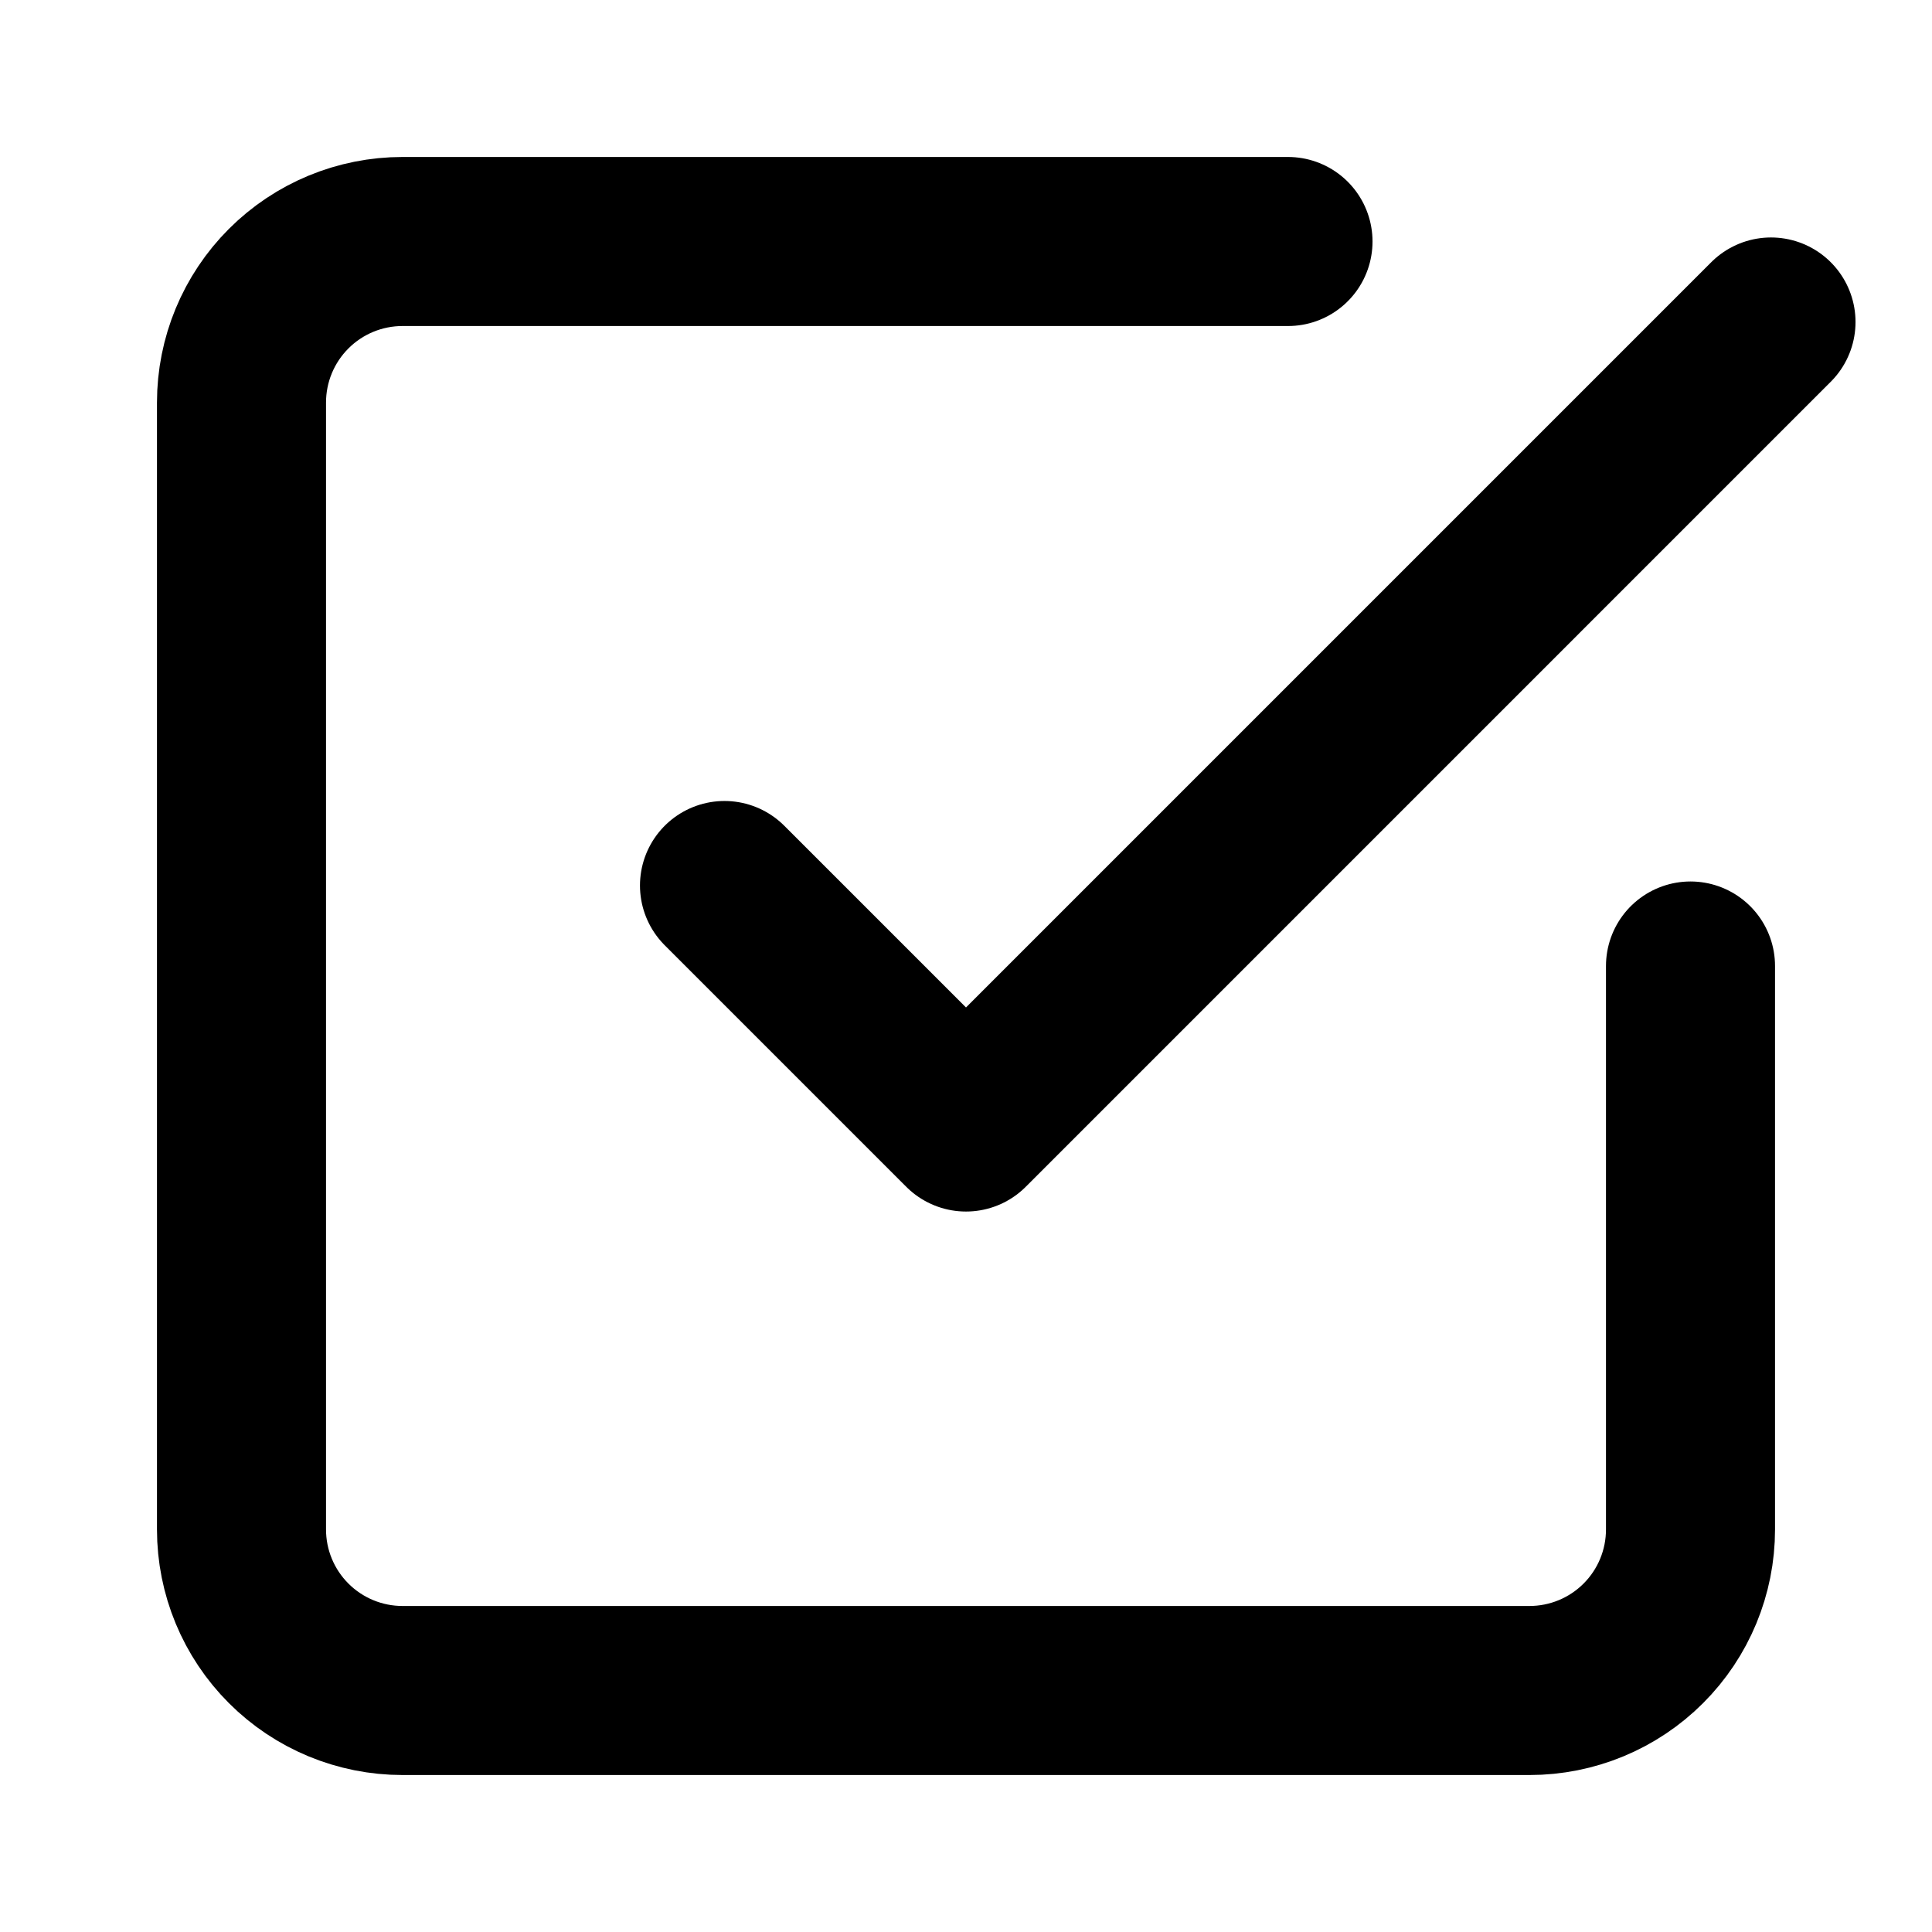
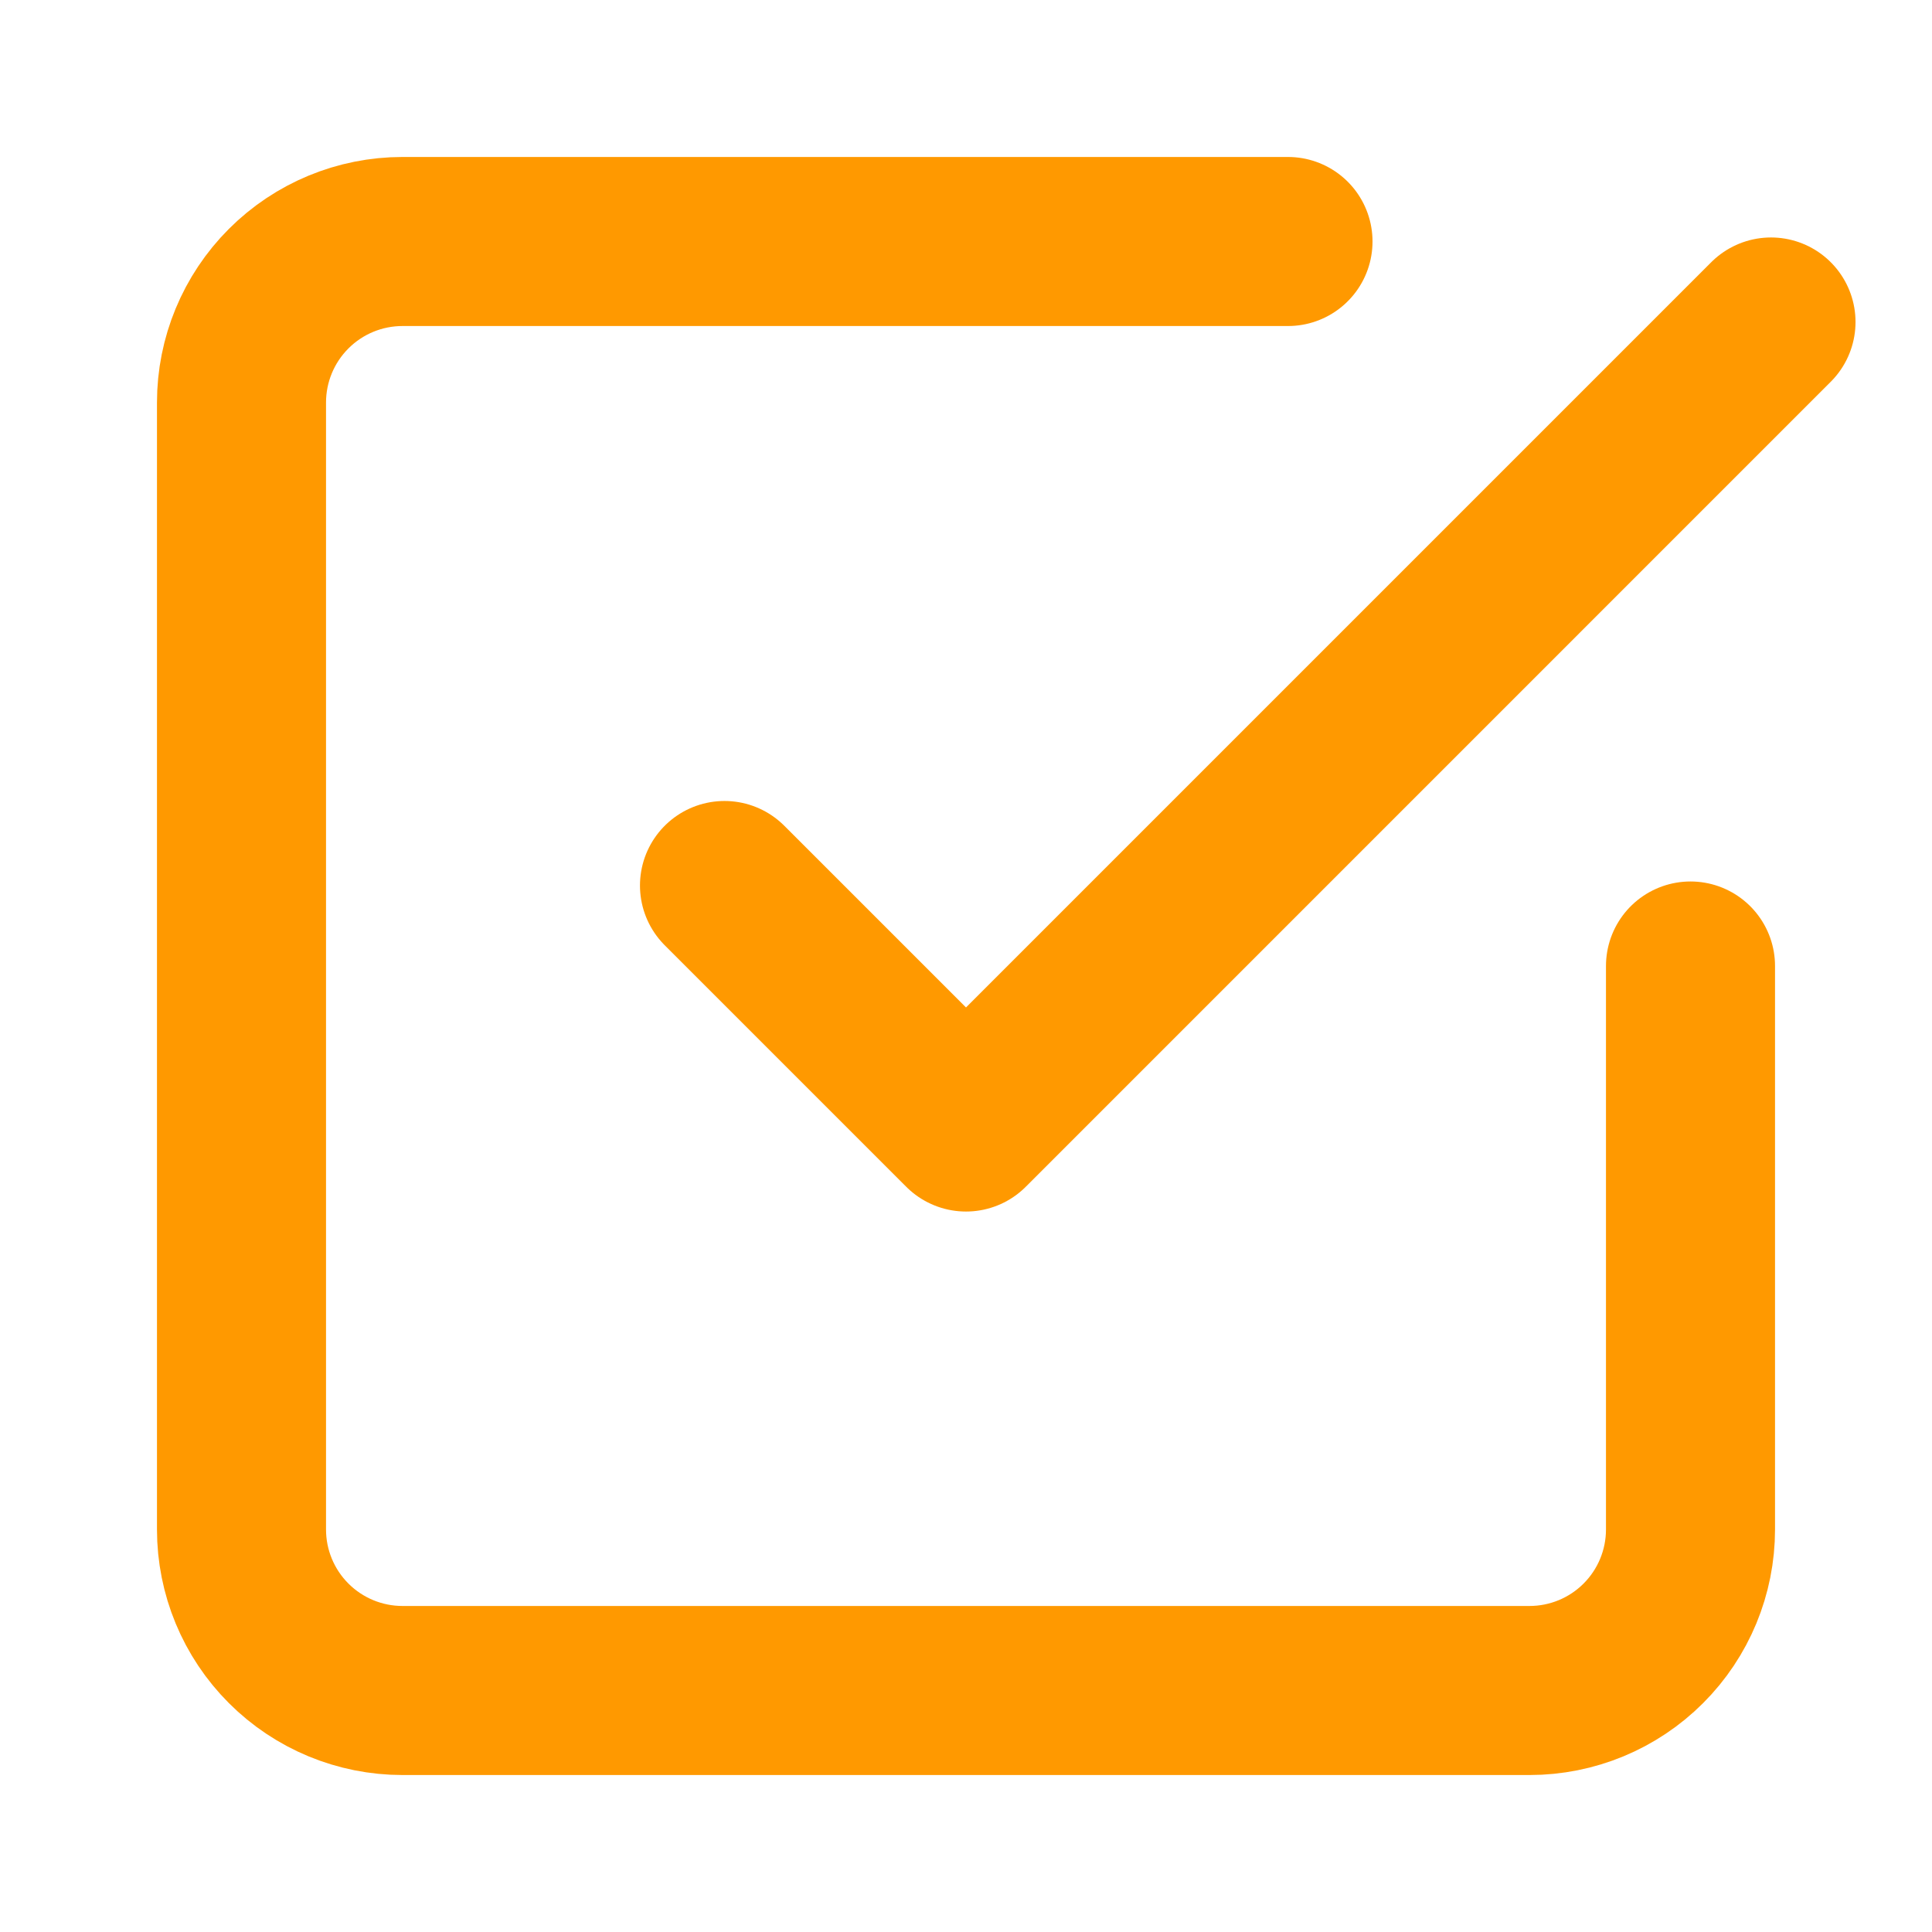
<svg xmlns="http://www.w3.org/2000/svg" width="80" height="80" viewBox="0 0 80 80" fill="none">
  <g id="check-square">
-     <path id="Vector" d="M30 36.667L40 46.667L73.333 13.333" stroke="black" stroke-width="7" stroke-linecap="round" stroke-linejoin="round" />
-     <path id="Vector_2" d="M70 40V63.333C70 65.101 69.298 66.797 68.047 68.047C66.797 69.298 65.101 70 63.333 70H16.667C14.899 70 13.203 69.298 11.953 68.047C10.702 66.797 10 65.101 10 63.333V16.667C10 14.899 10.702 13.203 11.953 11.953C13.203 10.702 14.899 10 16.667 10H53.333" stroke="black" stroke-width="7" stroke-linecap="round" stroke-linejoin="round" />
+     <path id="Vector" d="M30 36.667L40 46.667L73.333 13.333" stroke="#FF9900" stroke-width="7" stroke-linecap="round" stroke-linejoin="round" />
+     <path id="Vector_2" d="M70 40V63.333C70 65.101 69.298 66.797 68.047 68.047C66.797 69.298 65.101 70 63.333 70H16.667C14.899 70 13.203 69.298 11.953 68.047C10.702 66.797 10 65.101 10 63.333V16.667C10 14.899 10.702 13.203 11.953 11.953C13.203 10.702 14.899 10 16.667 10H53.333" stroke="#FF9900" stroke-width="7" stroke-linecap="round" stroke-linejoin="round" />
  </g>
</svg>
